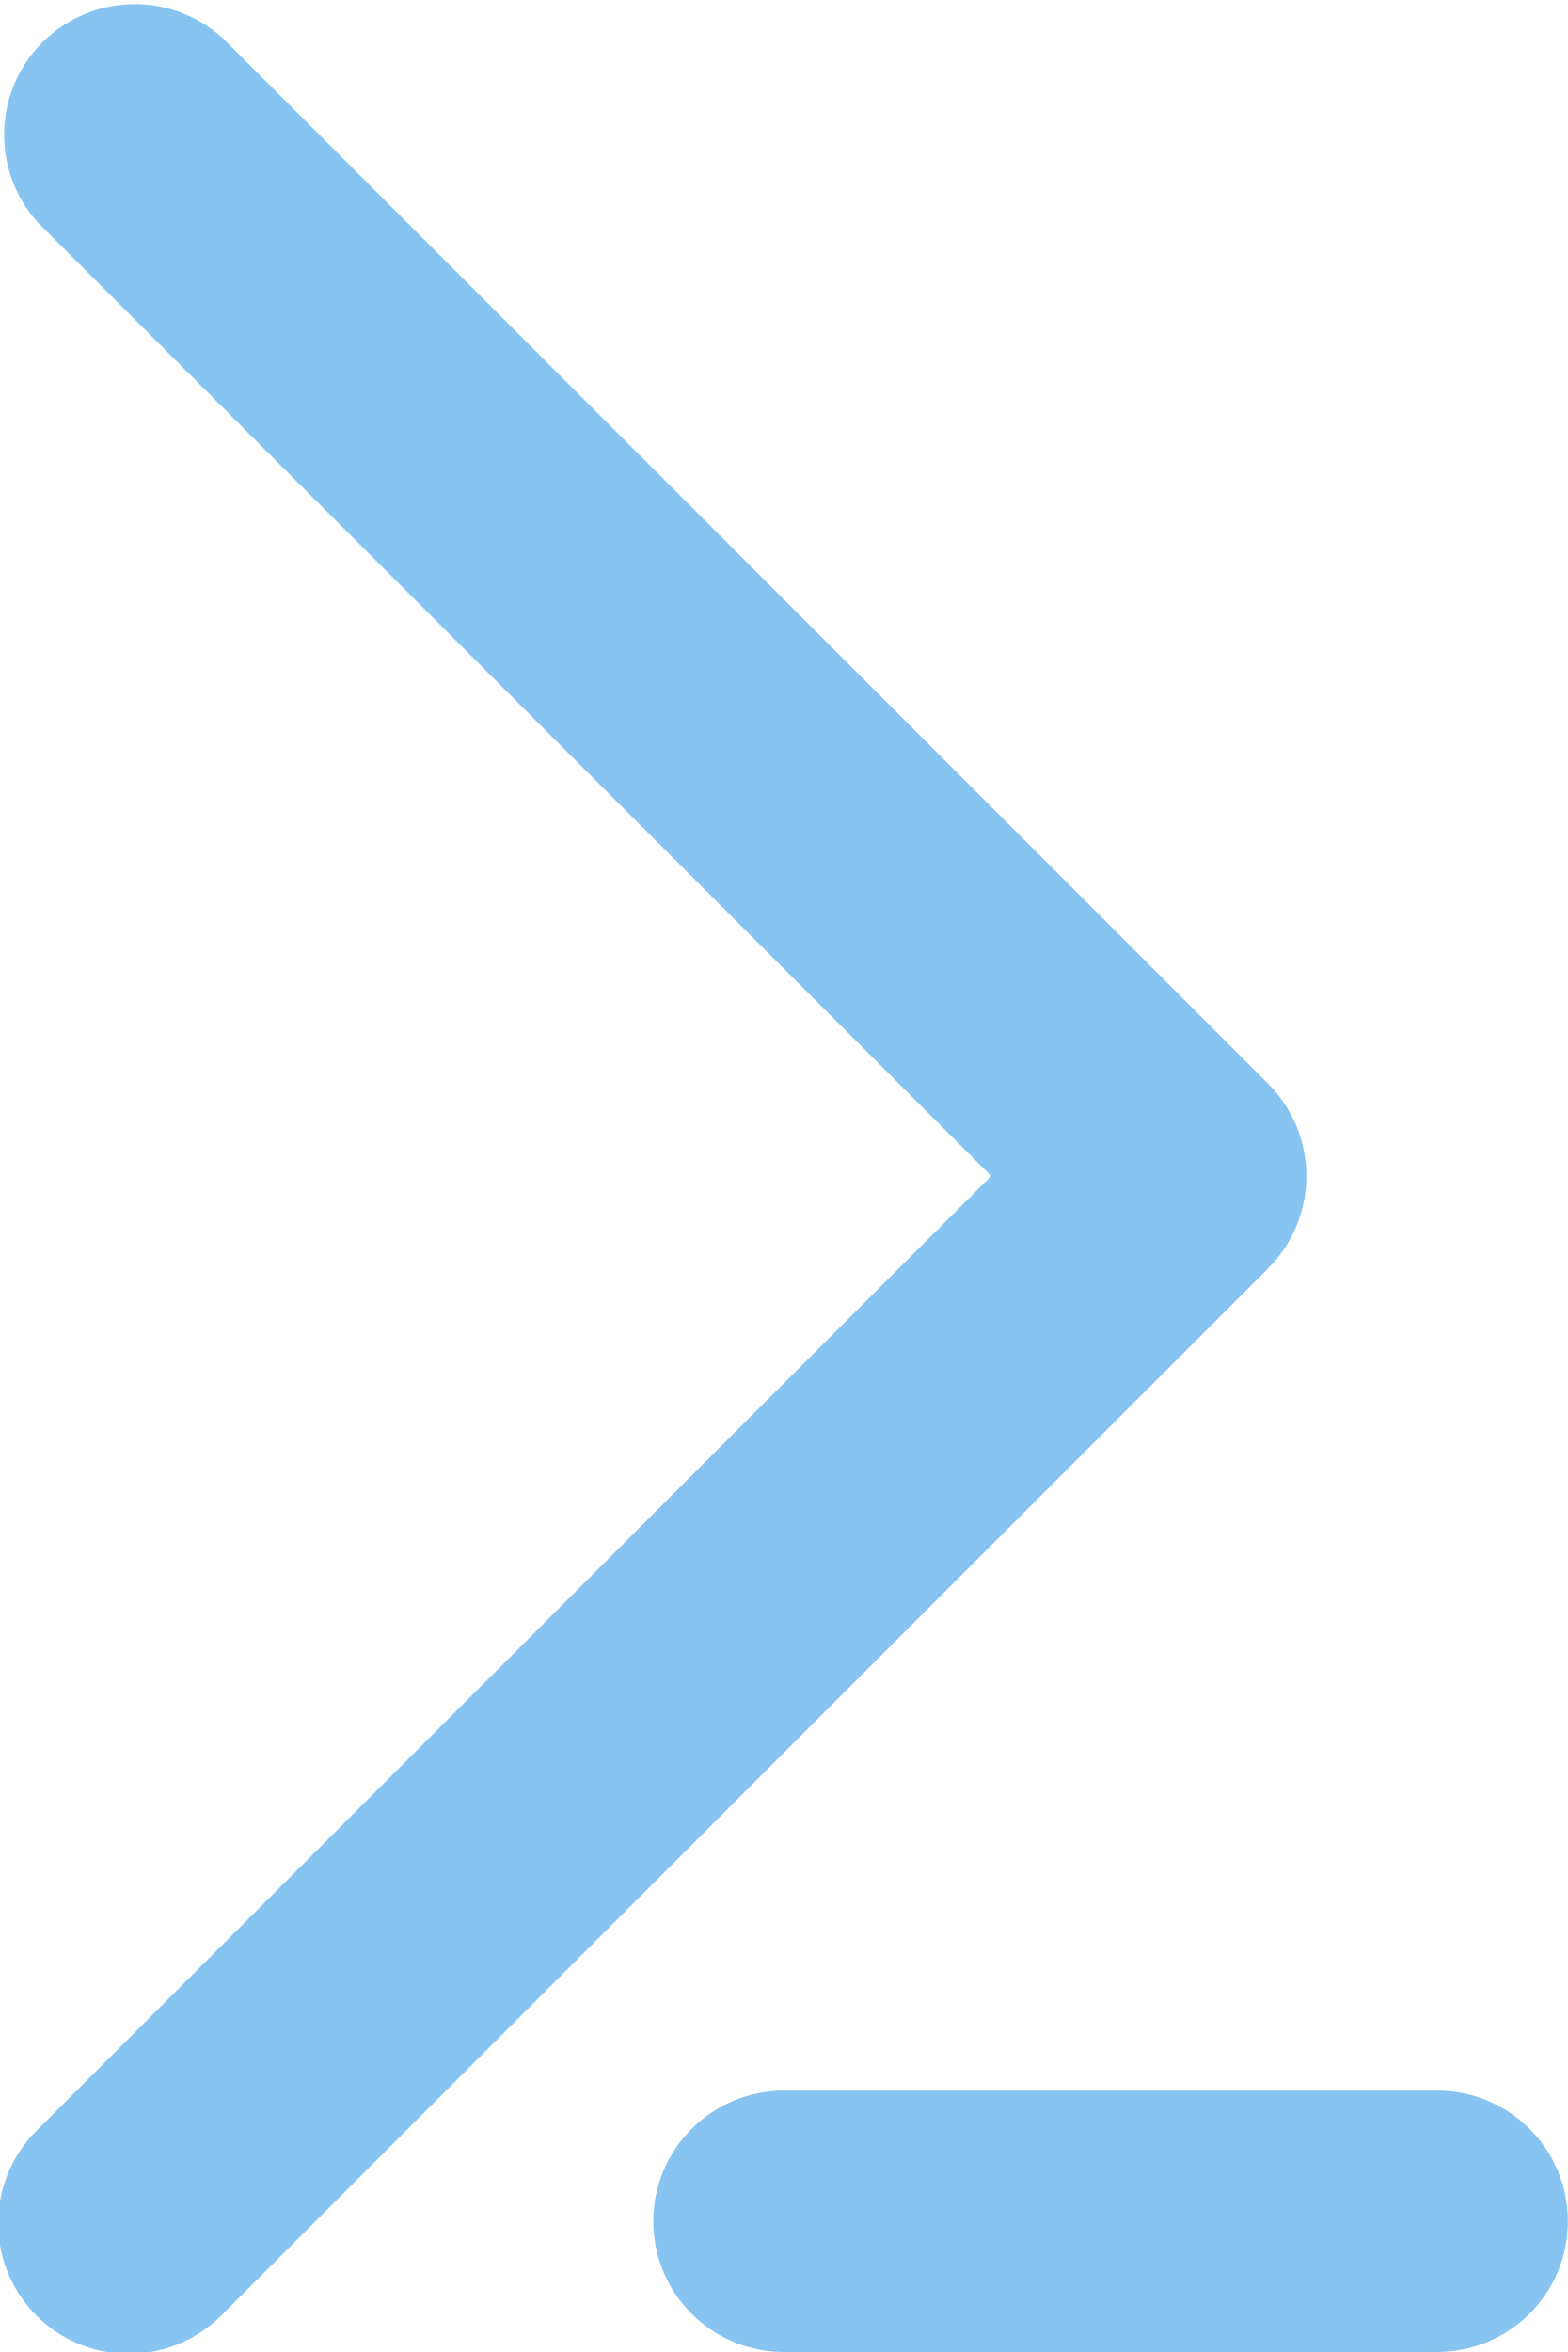
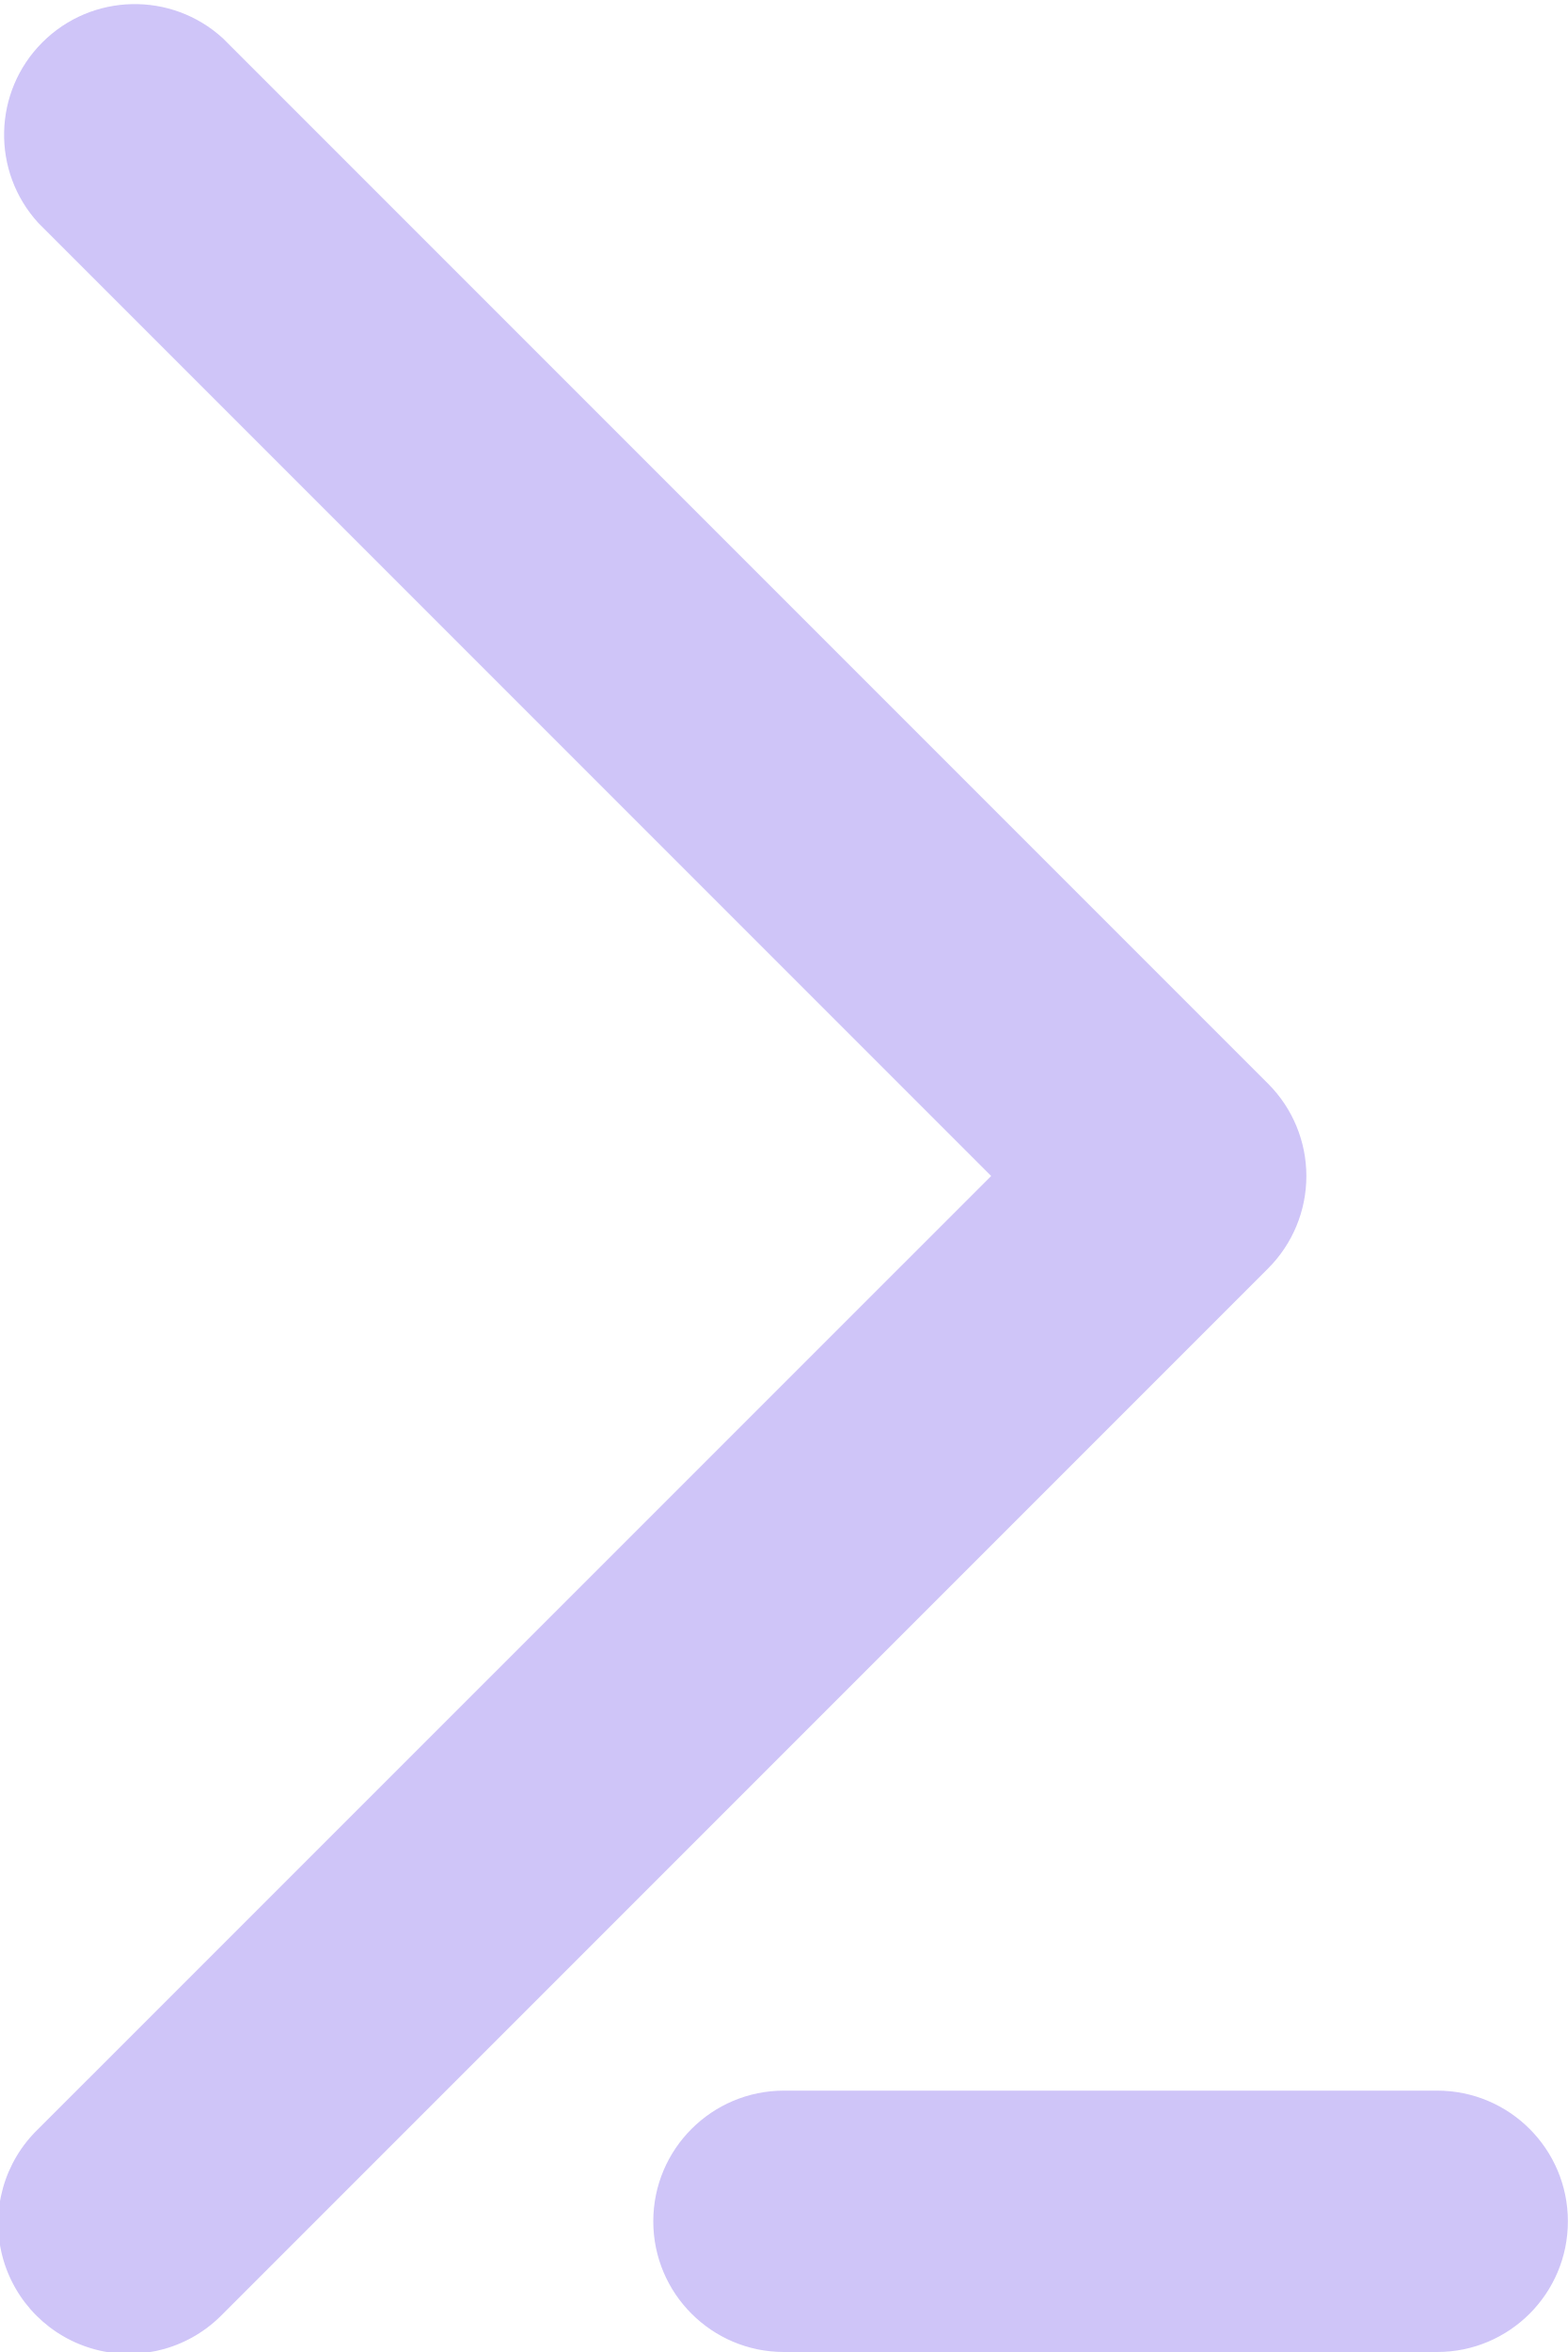
<svg xmlns="http://www.w3.org/2000/svg" width="10.667" height="16" viewBox="0 0 10.667 16">
-   <path id="logs_icon" data-name="logs icon" d="M11.334,19h4.445a.889.889,0,1,0,0-1.778H11.334a.889.889,0,0,0,0,1.778Zm1.41-8L6.261,4.517A.889.889,0,0,1,7.517,3.261l7.111,7.111a.888.888,0,0,1,0,1.257L7.517,18.74a.889.889,0,1,1-1.257-1.257Z" transform="translate(-6 -3)" fill="#88c4f2" fill-rule="evenodd" />
+   <path id="logs_icon" data-name="logs icon" d="M11.334,19h4.445a.889.889,0,1,0,0-1.778H11.334a.889.889,0,0,0,0,1.778Zm1.41-8L6.261,4.517A.889.889,0,0,1,7.517,3.261l7.111,7.111a.888.888,0,0,1,0,1.257L7.517,18.74a.889.889,0,1,1-1.257-1.257Z" transform="translate(-6 -3)" fill="#CFC5F8" fill-rule="evenodd" />
</svg>
